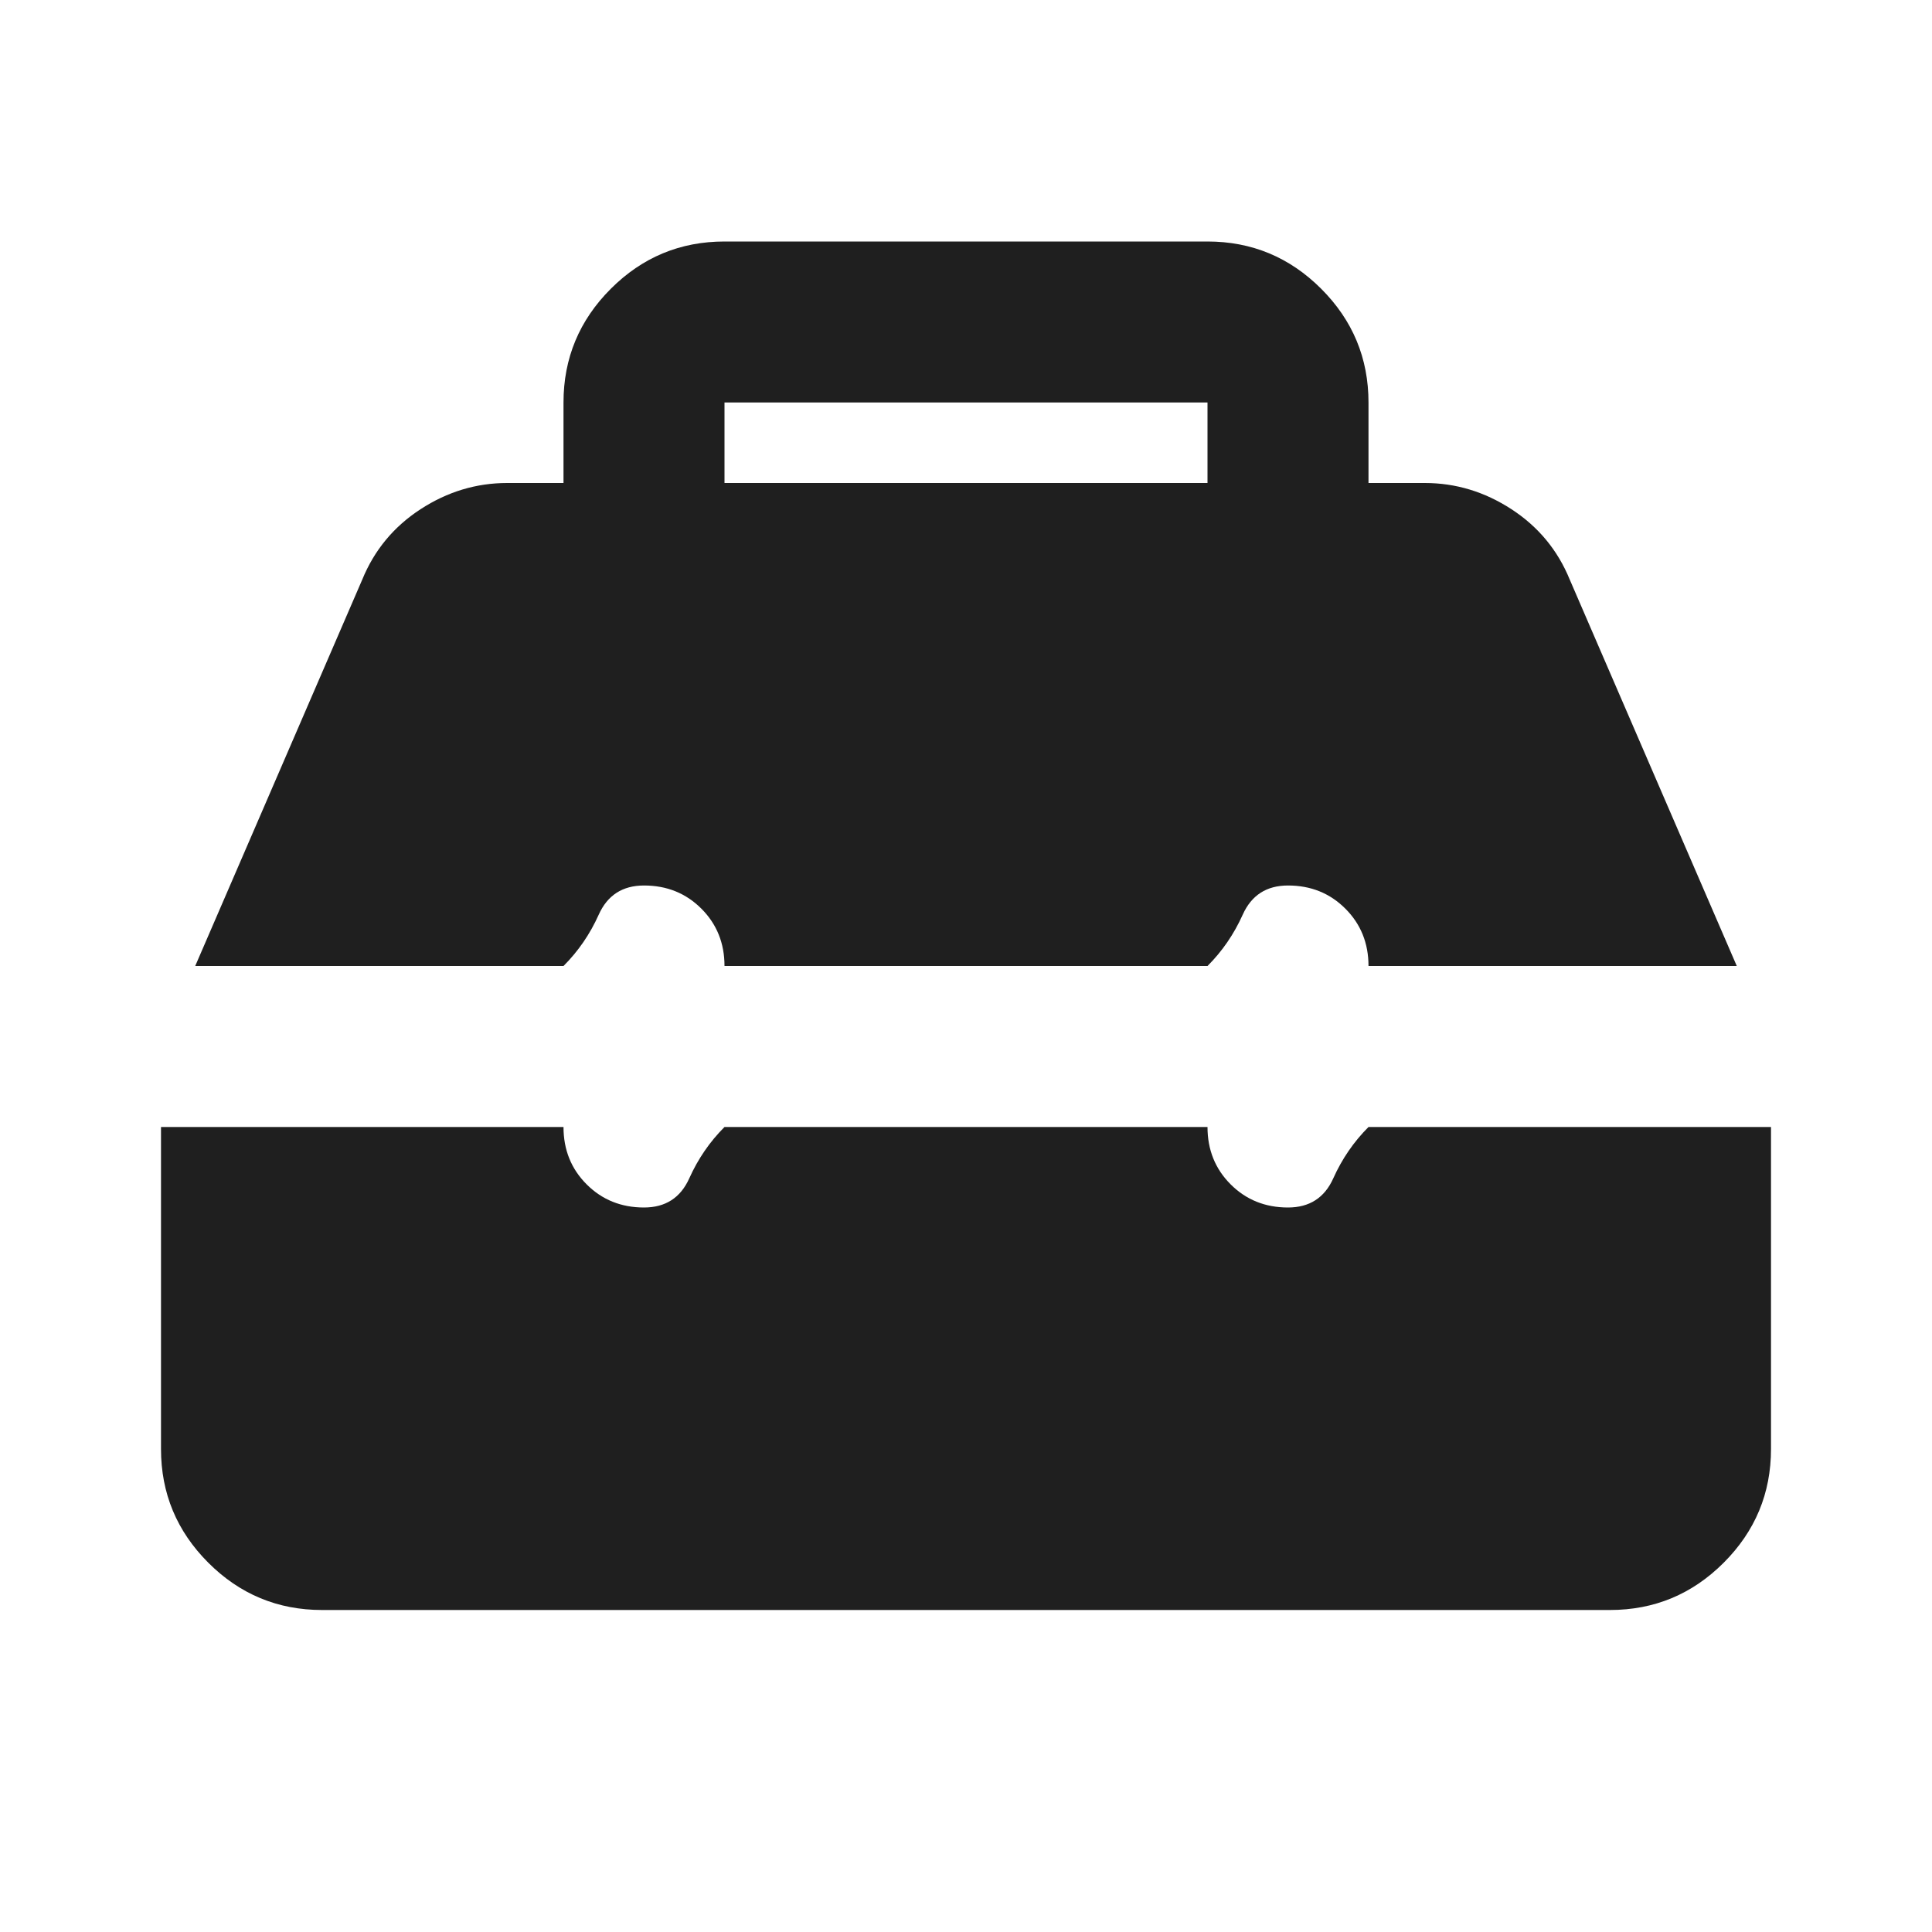
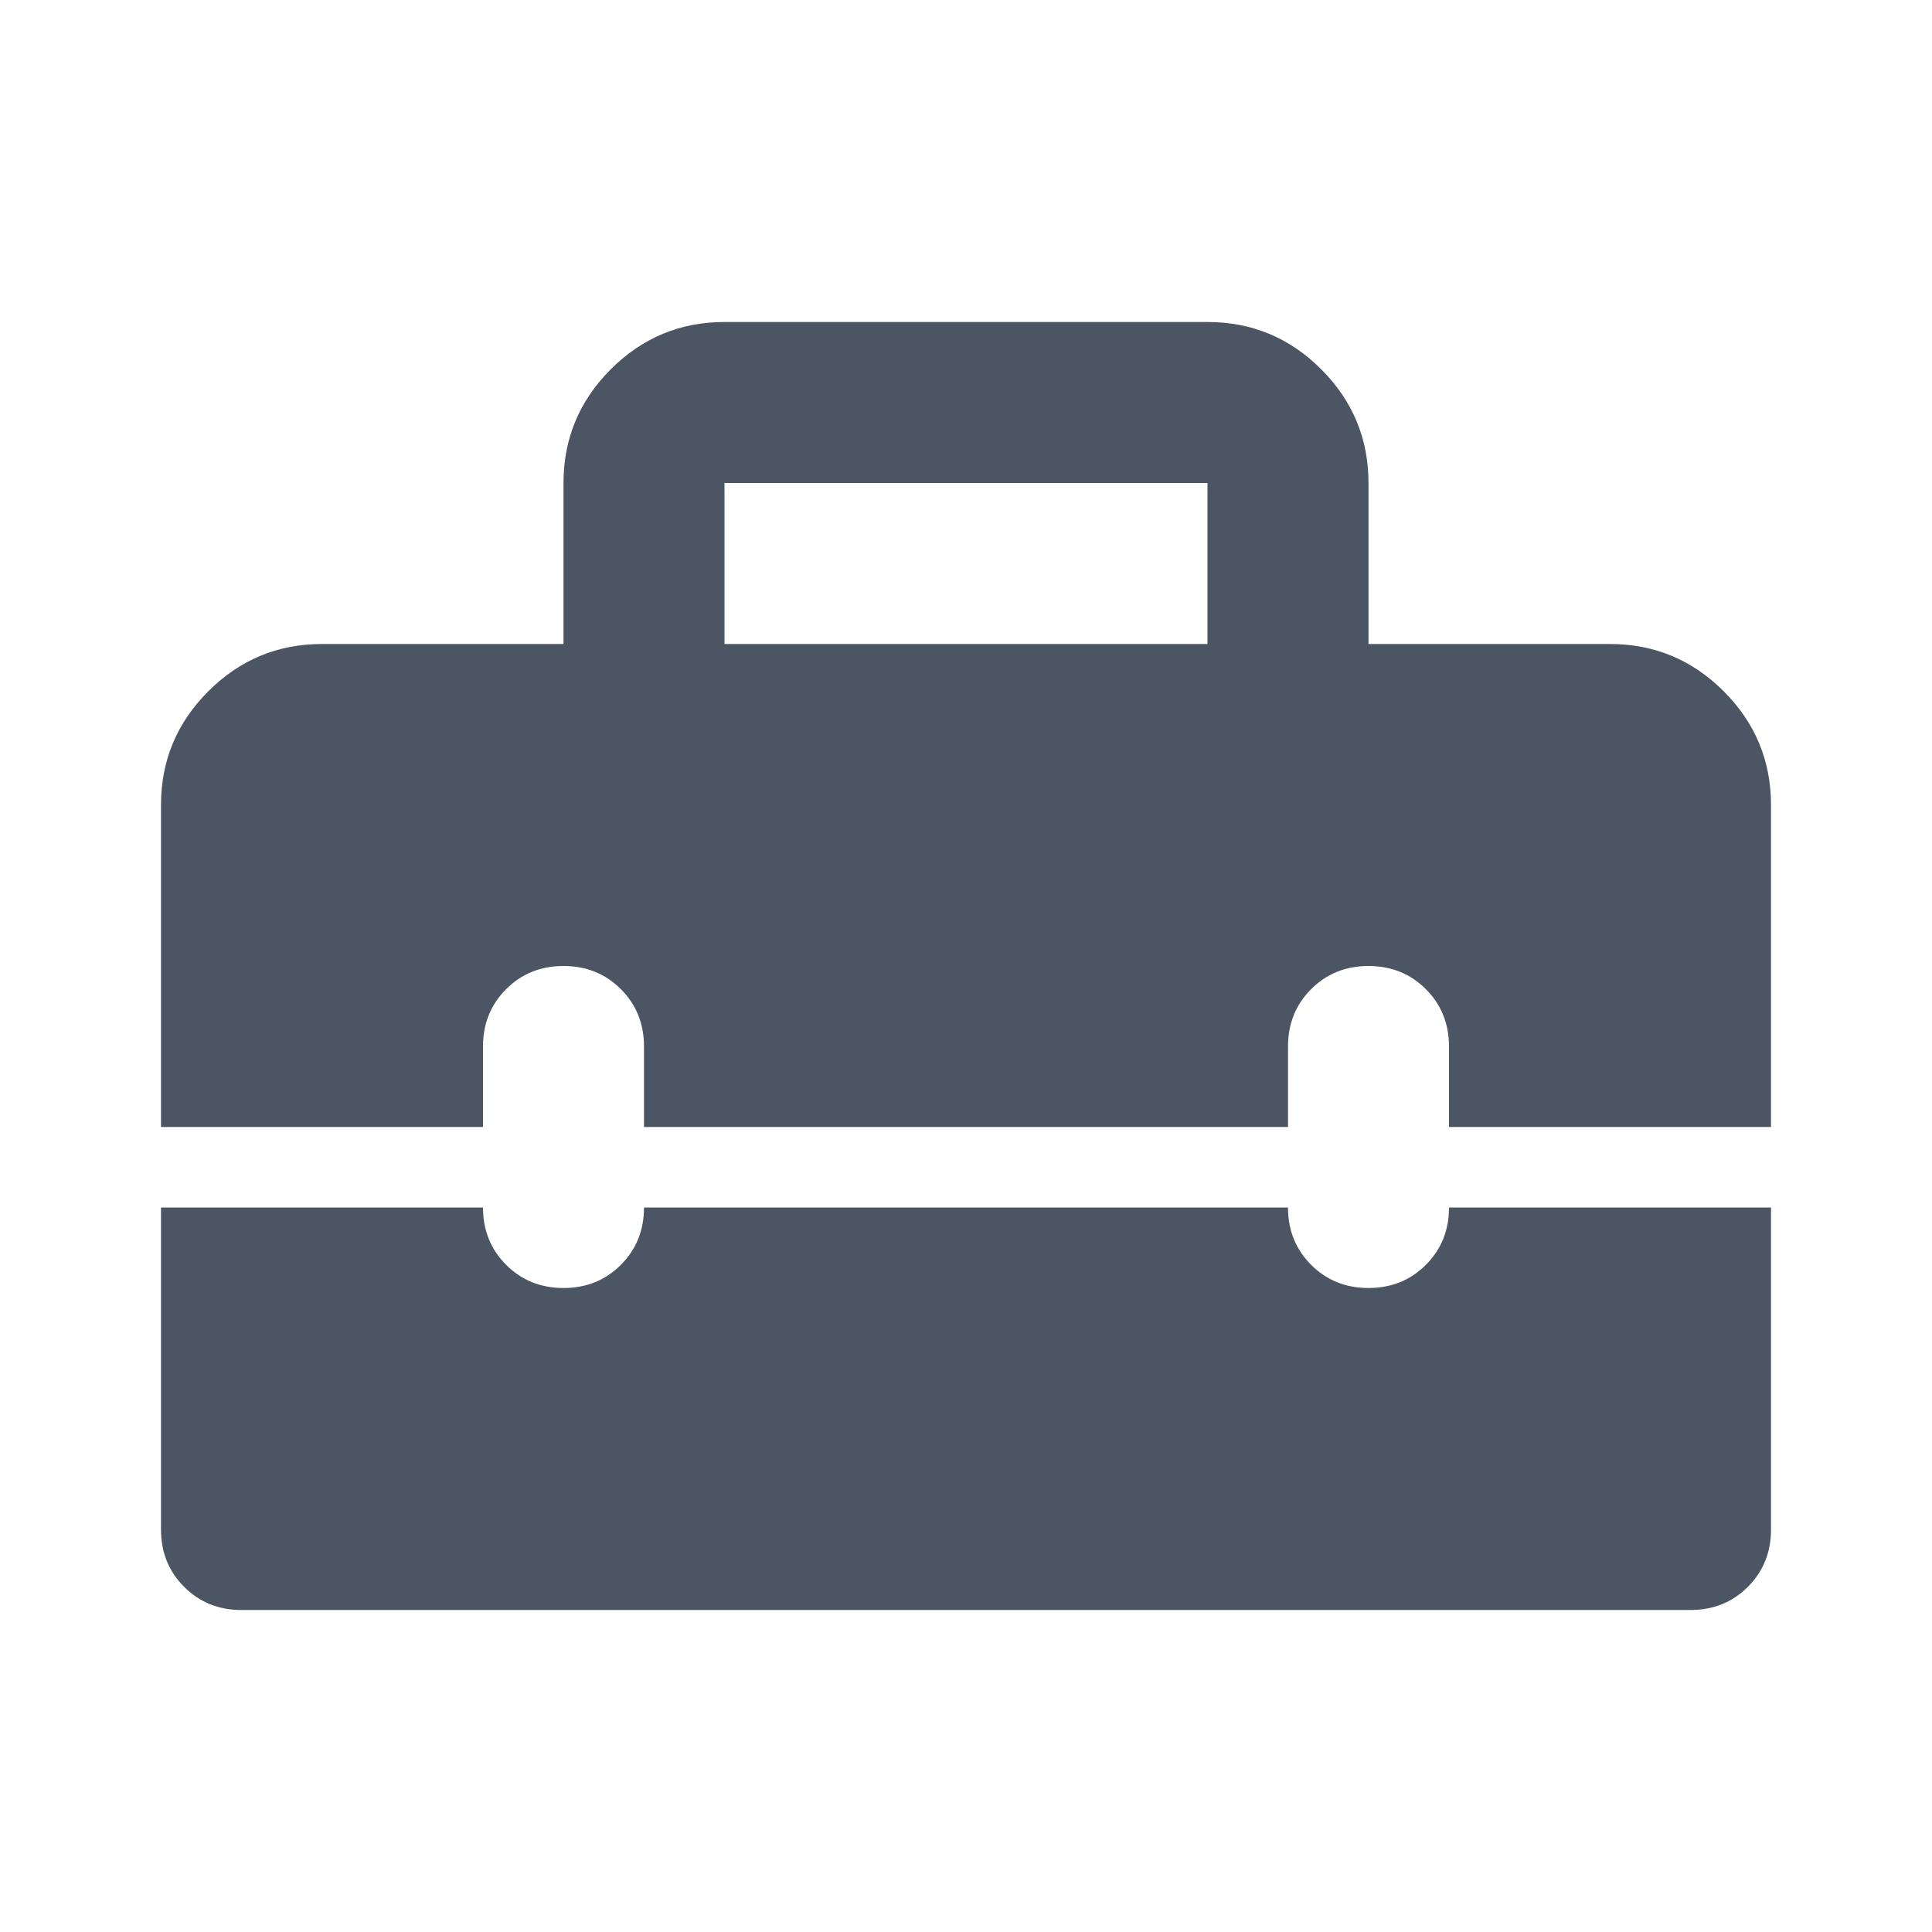
- <svg xmlns="http://www.w3.org/2000/svg" height="24px" viewBox="0 -960 960 960" width="24px" fill="#1f1f1f">
-   <path d="M160-160q-33 0-56.5-23.5T80-240v-160h200q0 17 11.5 28.5T320-360q16 0 22.5-14.5T360-400h240q0 17 11.5 28.5T640-360q16 0 22.5-14.5T680-400h200v160q0 33-23.5 56.5T800-160H160ZM97-480l83-192q9-22 29-35t43-13h28v-40q0-33 23.5-56.5T360-840h240q33 0 56.5 23.5T680-760v40h28q23 0 43 13t29 35l83 192H680q0-17-11.5-28.5T640-520q-16 0-22.5 14.5T600-480H360q0-17-11.5-28.5T320-520q-16 0-22.5 14.5T280-480H97Zm263-240h240v-40H360v40Z" />
+ <svg xmlns="http://www.w3.org/2000/svg" height="24px" viewBox="0 -960 960 960" width="24px" fill="#4B5563">
+   <path d="M360-640h240v-80H360v80ZM120-160q-17 0-28.5-11.5T80-200v-160h160q0 17 11.5 28.5T280-320q17 0 28.5-11.5T320-360h320q0 17 11.5 28.5T680-320q17 0 28.5-11.5T720-360h160v160q0 17-11.5 28.5T840-160H120ZM80-400v-160q0-33 23.5-56.5T160-640h120v-80q0-33 23.5-56.5T360-800h240q33 0 56.5 23.5T680-720v80h120q33 0 56.5 23.5T880-560v160H720v-40q0-17-11.5-28.5T680-480q-17 0-28.5 11.5T640-440v40H320v-40q0-17-11.5-28.5T280-480q-17 0-28.5 11.5T240-440v40H80Z" />
</svg>
